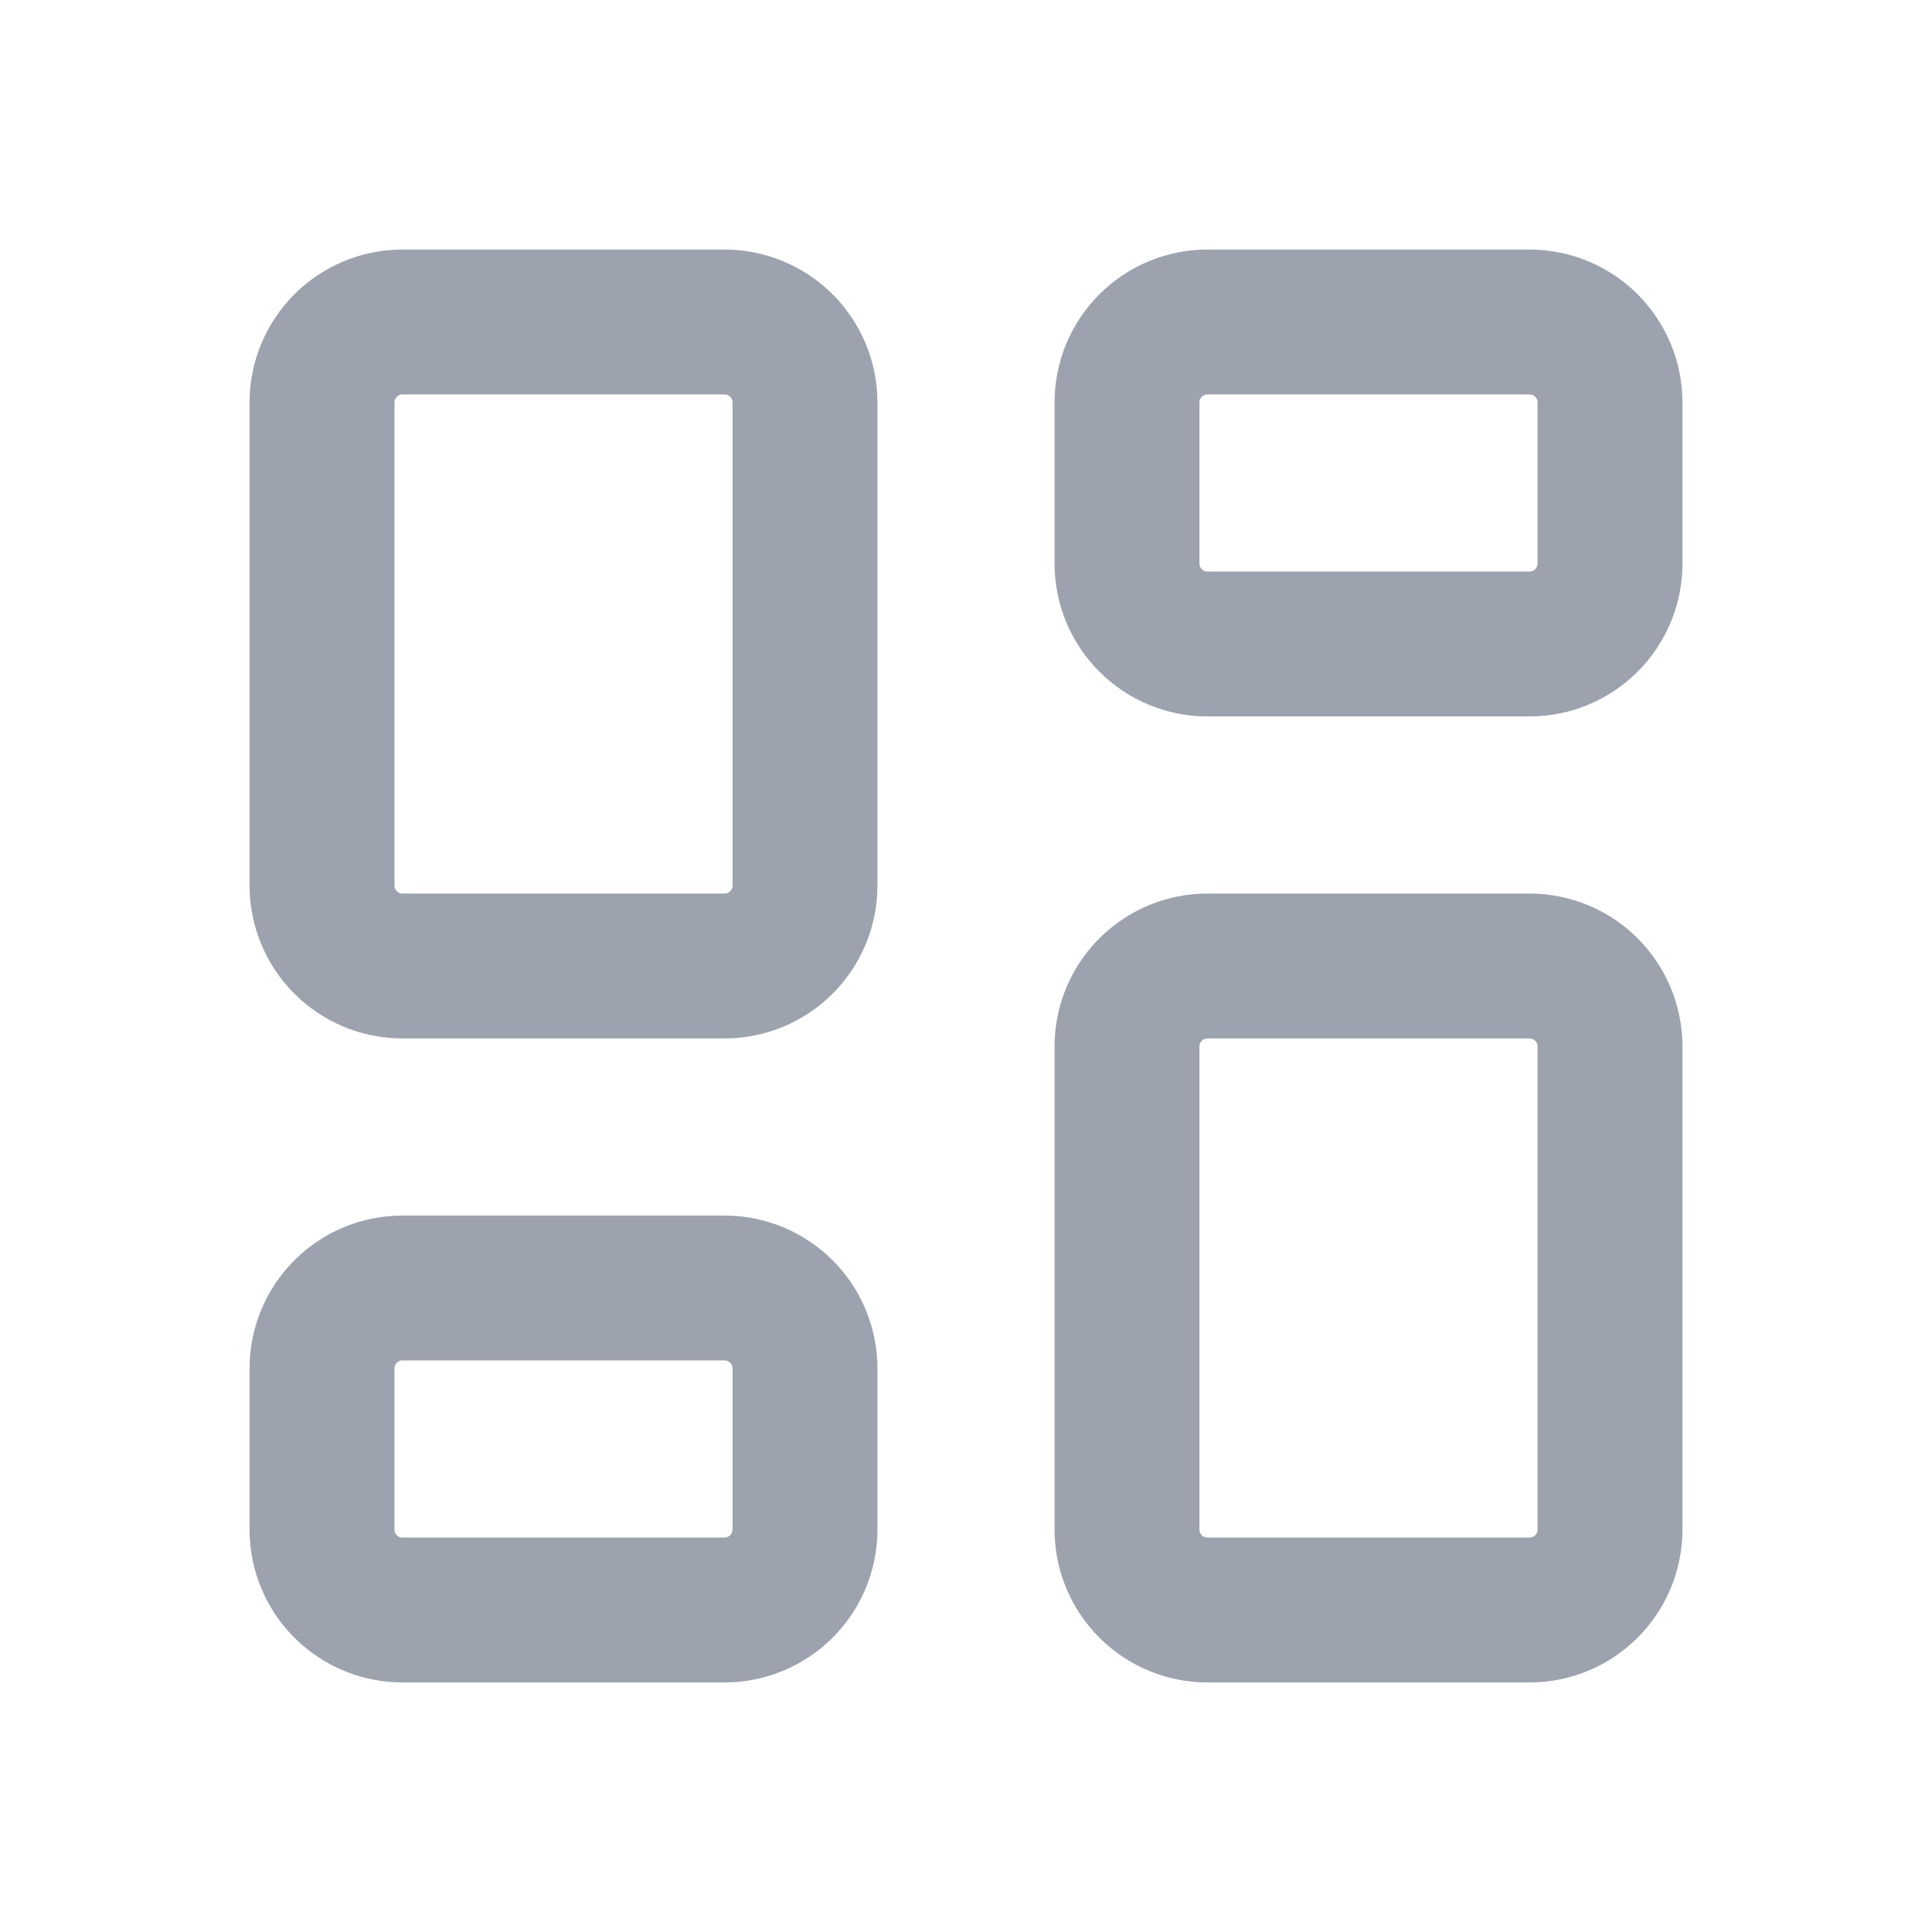
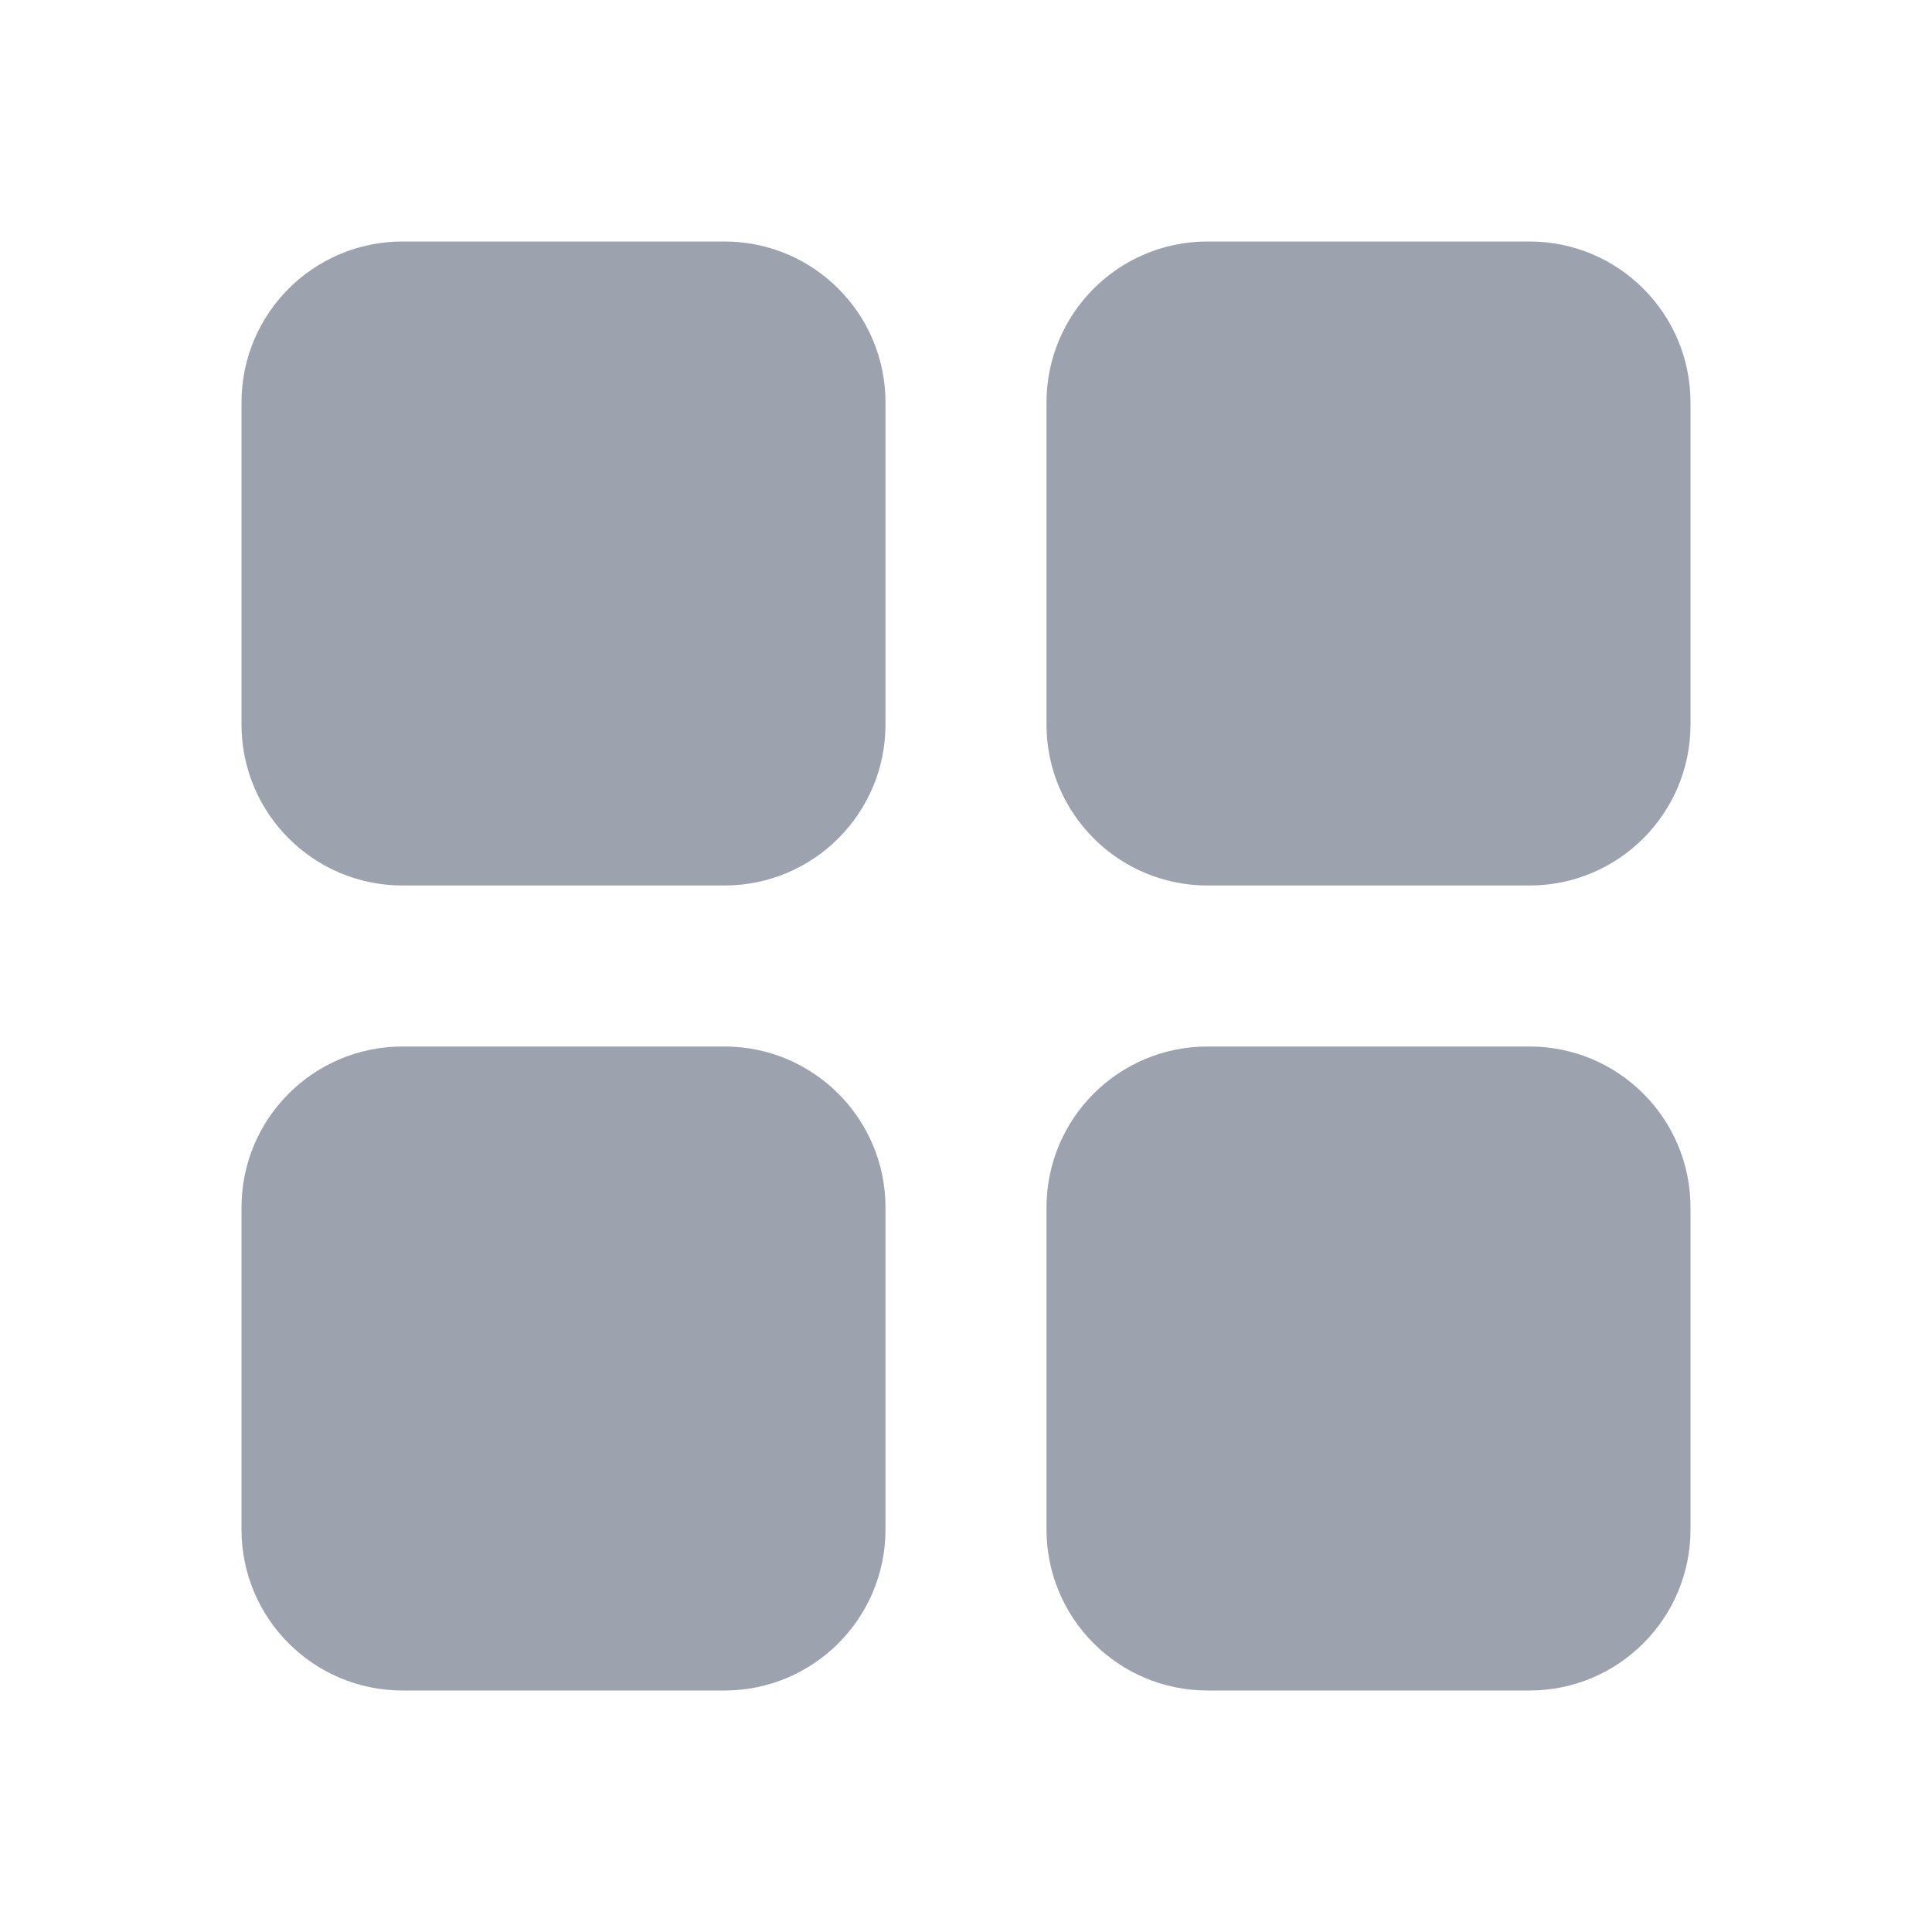
- <svg xmlns="http://www.w3.org/2000/svg" viewBox="0 0 24 24" fill="none" stroke="#9ca3af" stroke-width="1.8" stroke-linecap="round" stroke-linejoin="round">
-   <path d="M5 4h4a1 1 0 0 1 1 1v6a1 1 0 0 1 -1 1h-4a1 1 0 0 1 -1 -1v-6a1 1 0 0 1 1 -1" />
-   <path d="M5 16h4a1 1 0 0 1 1 1v2a1 1 0 0 1 -1 1h-4a1 1 0 0 1 -1 -1v-2a1 1 0 0 1 1 -1" />
-   <path d="M15 12h4a1 1 0 0 1 1 1v6a1 1 0 0 1 -1 1h-4a1 1 0 0 1 -1 -1v-6a1 1 0 0 1 1 -1" />
-   <path d="M15 4h4a1 1 0 0 1 1 1v2a1 1 0 0 1 -1 1h-4a1 1 0 0 1 -1 -1v-2a1 1 0 0 1 1 -1" />
+ <svg xmlns="http://www.w3.org/2000/svg" width="24" height="24" viewBox="0 0 24 24" fill="#9ca3af">
+   <path stroke="none" d="M0 0h24v24H0z" fill="none" />
+   <path d="M9 3a2 2 0 0 1 2 2v4a2 2 0 0 1 -2 2h-4a2 2 0 0 1 -2 -2v-4a2 2 0 0 1 2 -2z" />
+   <path d="M19 3a2 2 0 0 1 2 2v4a2 2 0 0 1 -2 2h-4a2 2 0 0 1 -2 -2v-4a2 2 0 0 1 2 -2z" />
+   <path d="M9 13a2 2 0 0 1 2 2v4a2 2 0 0 1 -2 2h-4a2 2 0 0 1 -2 -2v-4a2 2 0 0 1 2 -2z" />
+   <path d="M19 13a2 2 0 0 1 2 2v4a2 2 0 0 1 -2 2h-4a2 2 0 0 1 -2 -2v-4a2 2 0 0 1 2 -2z" />
</svg>
